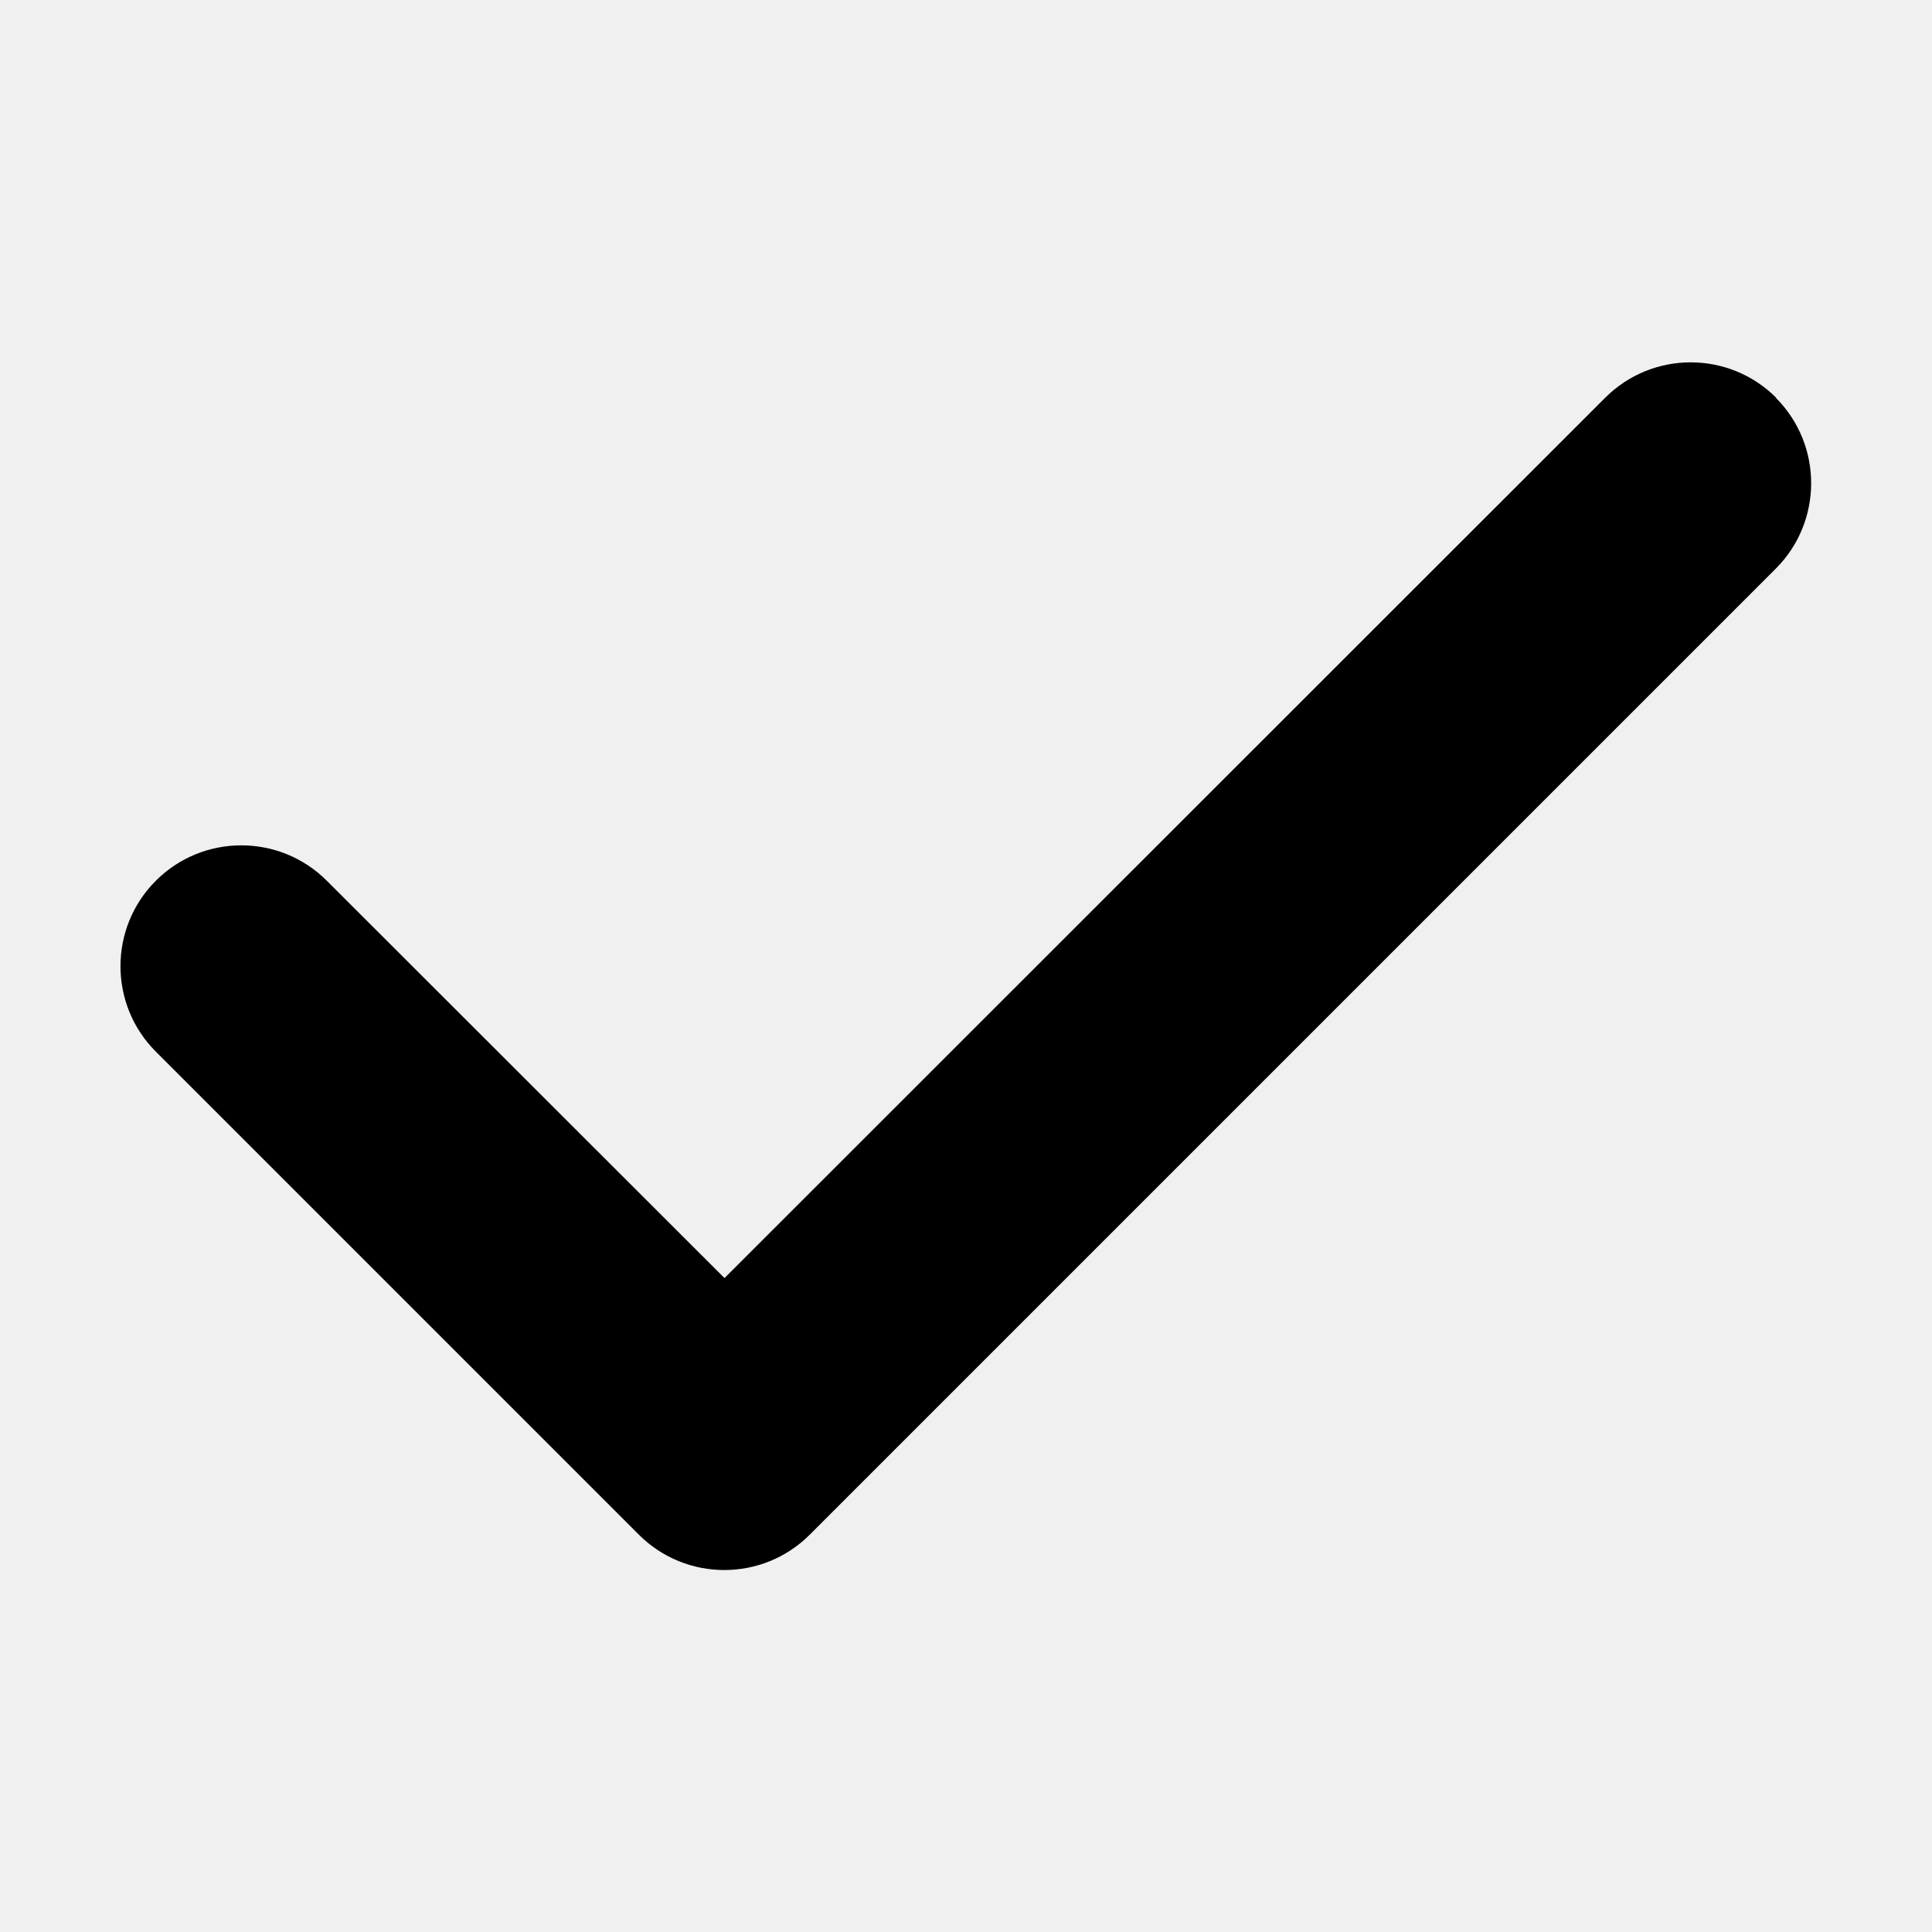
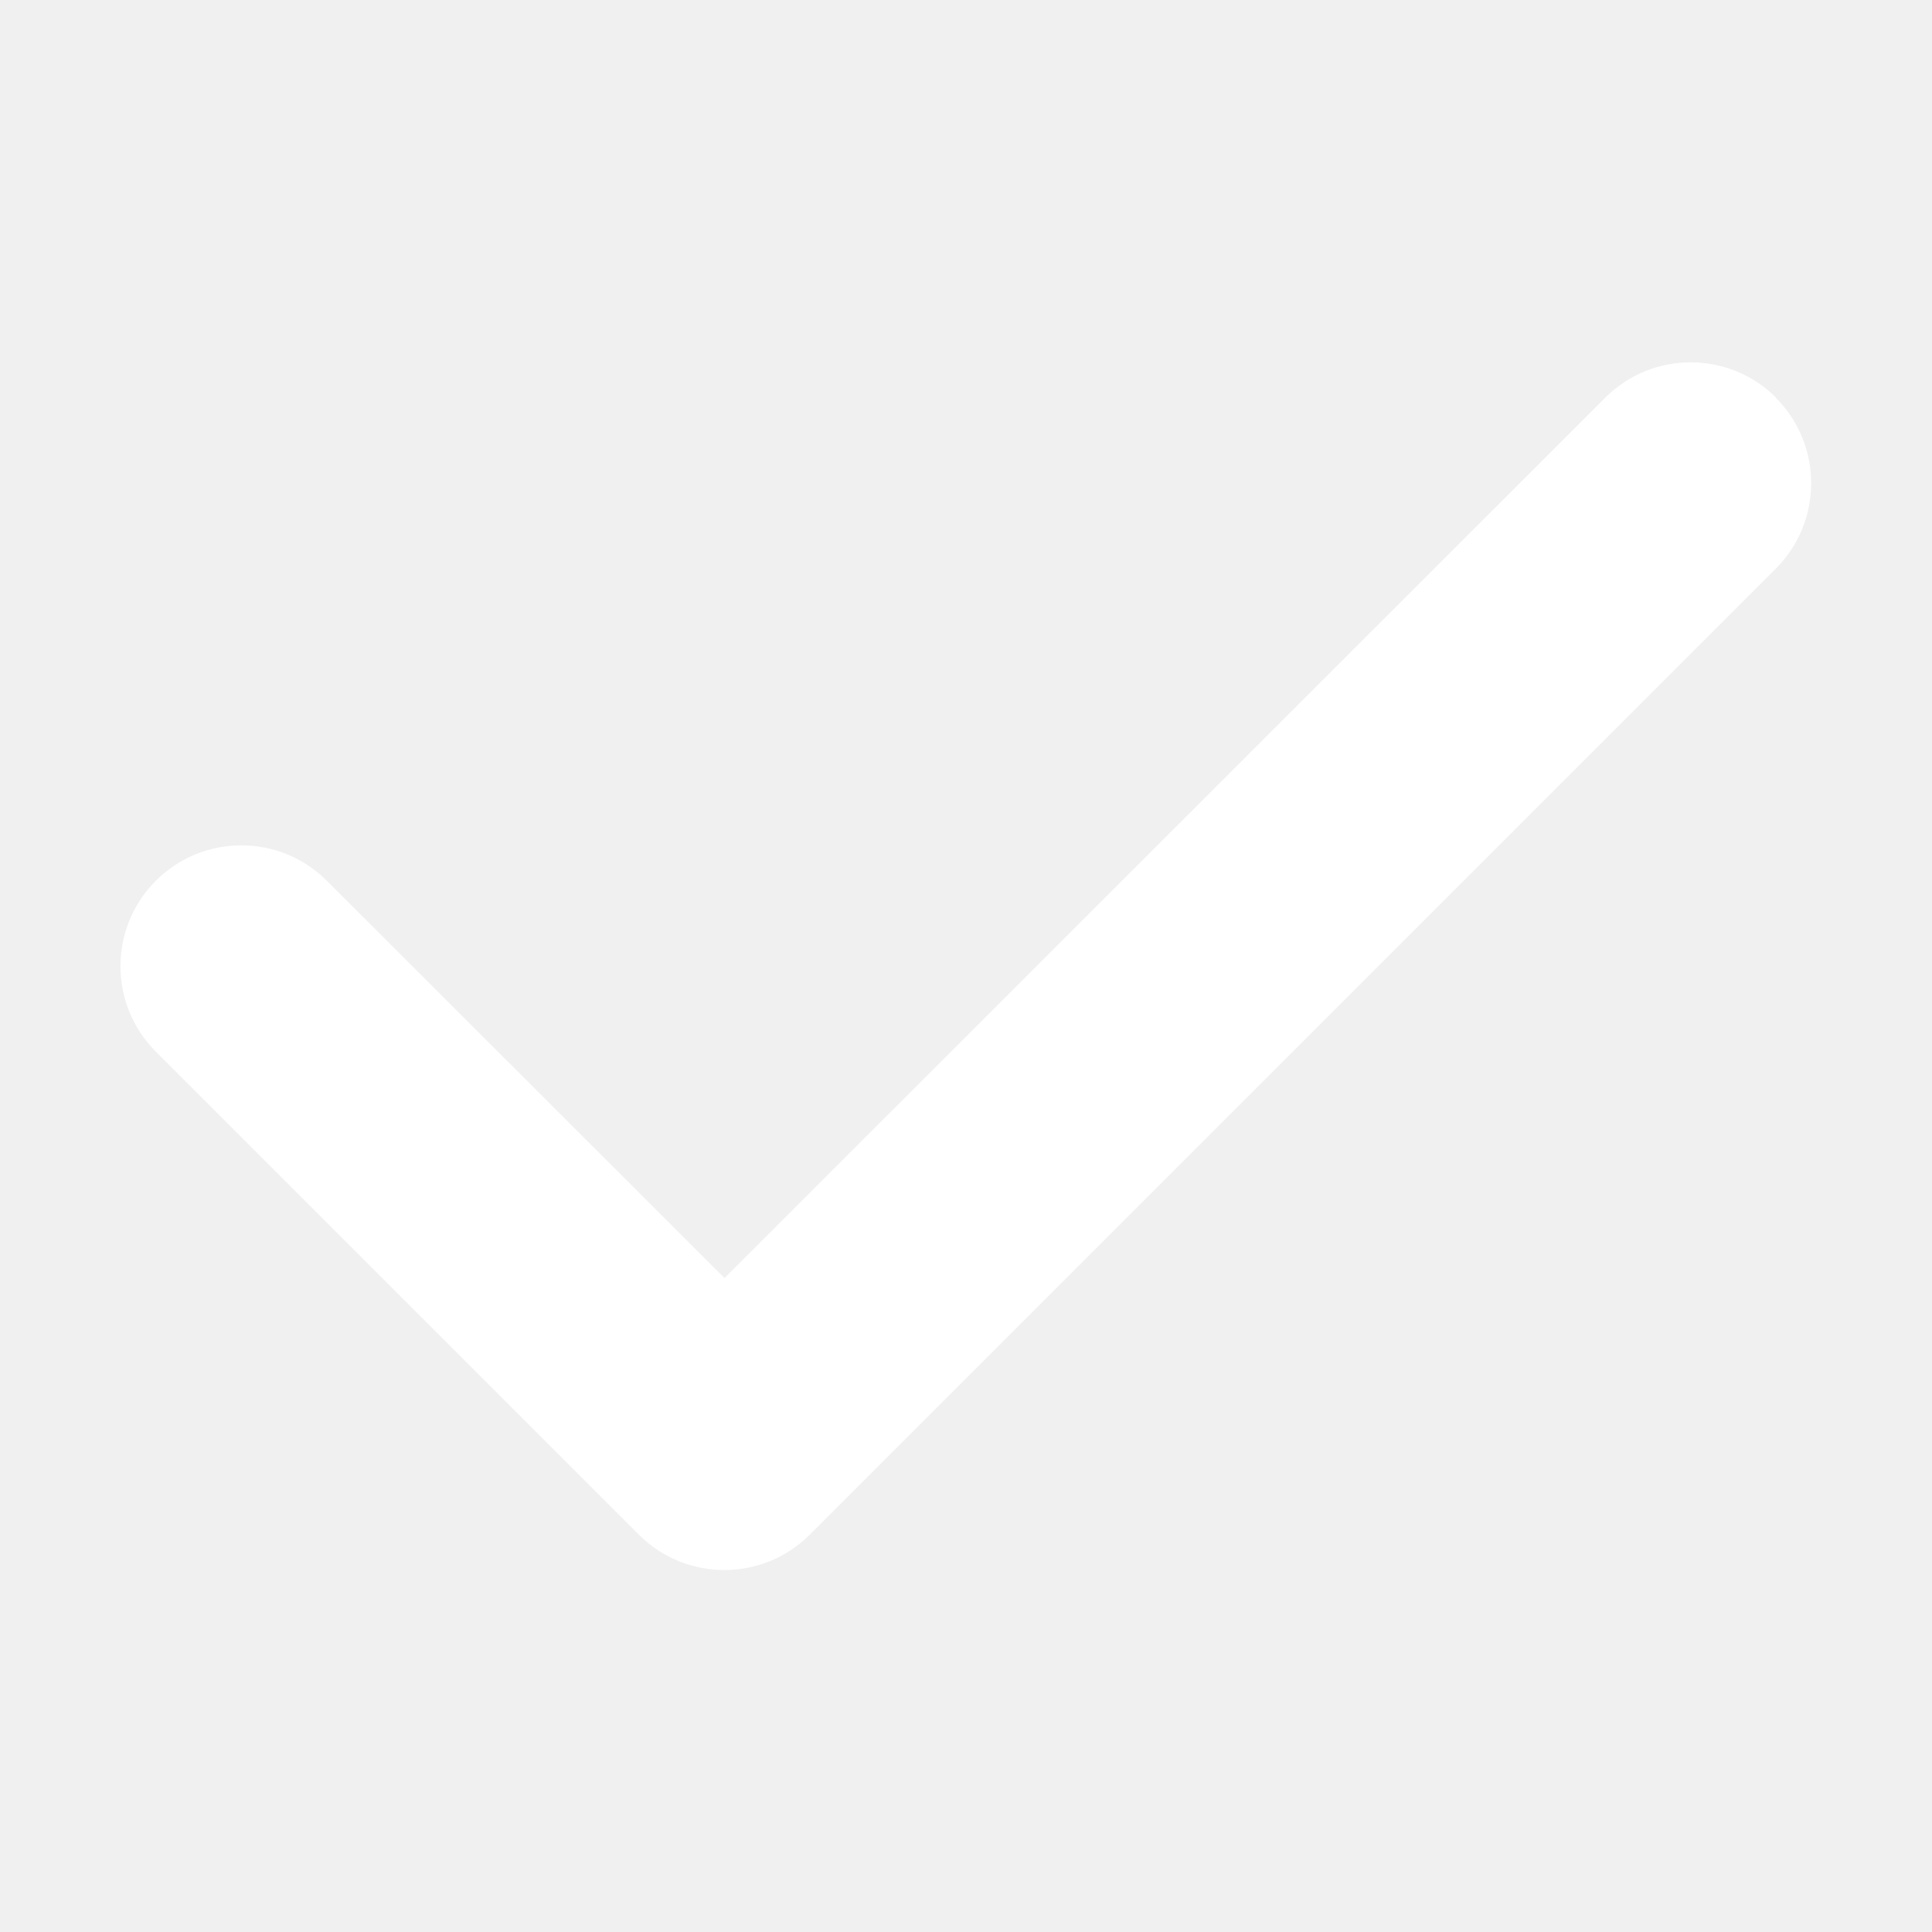
<svg xmlns="http://www.w3.org/2000/svg" viewBox="0 0 512 512">
-   <path d="M470.6 105.4c12.5 12.5 12.5 32.8 0 45.3l-256 256c-12.5 12.5-32.8 12.5-45.3 0l-128-128c-12.5-12.5-12.5-32.8 0-45.3s32.8-12.5 45.3 0L192 338.7 425.4 105.4c12.5-12.5 32.8-12.5 45.3 0z" />
+   <path d="M470.6 105.4c12.5 12.5 12.5 32.8 0 45.3l-256 256c-12.5 12.5-32.8 12.5-45.3 0l-128-128c-12.5-12.5-12.5-32.8 0-45.3s32.8-12.5 45.3 0L192 338.7 425.4 105.4c12.5-12.5 32.8-12.5 45.3 0" fill="#FFFFFF" />
</svg>
